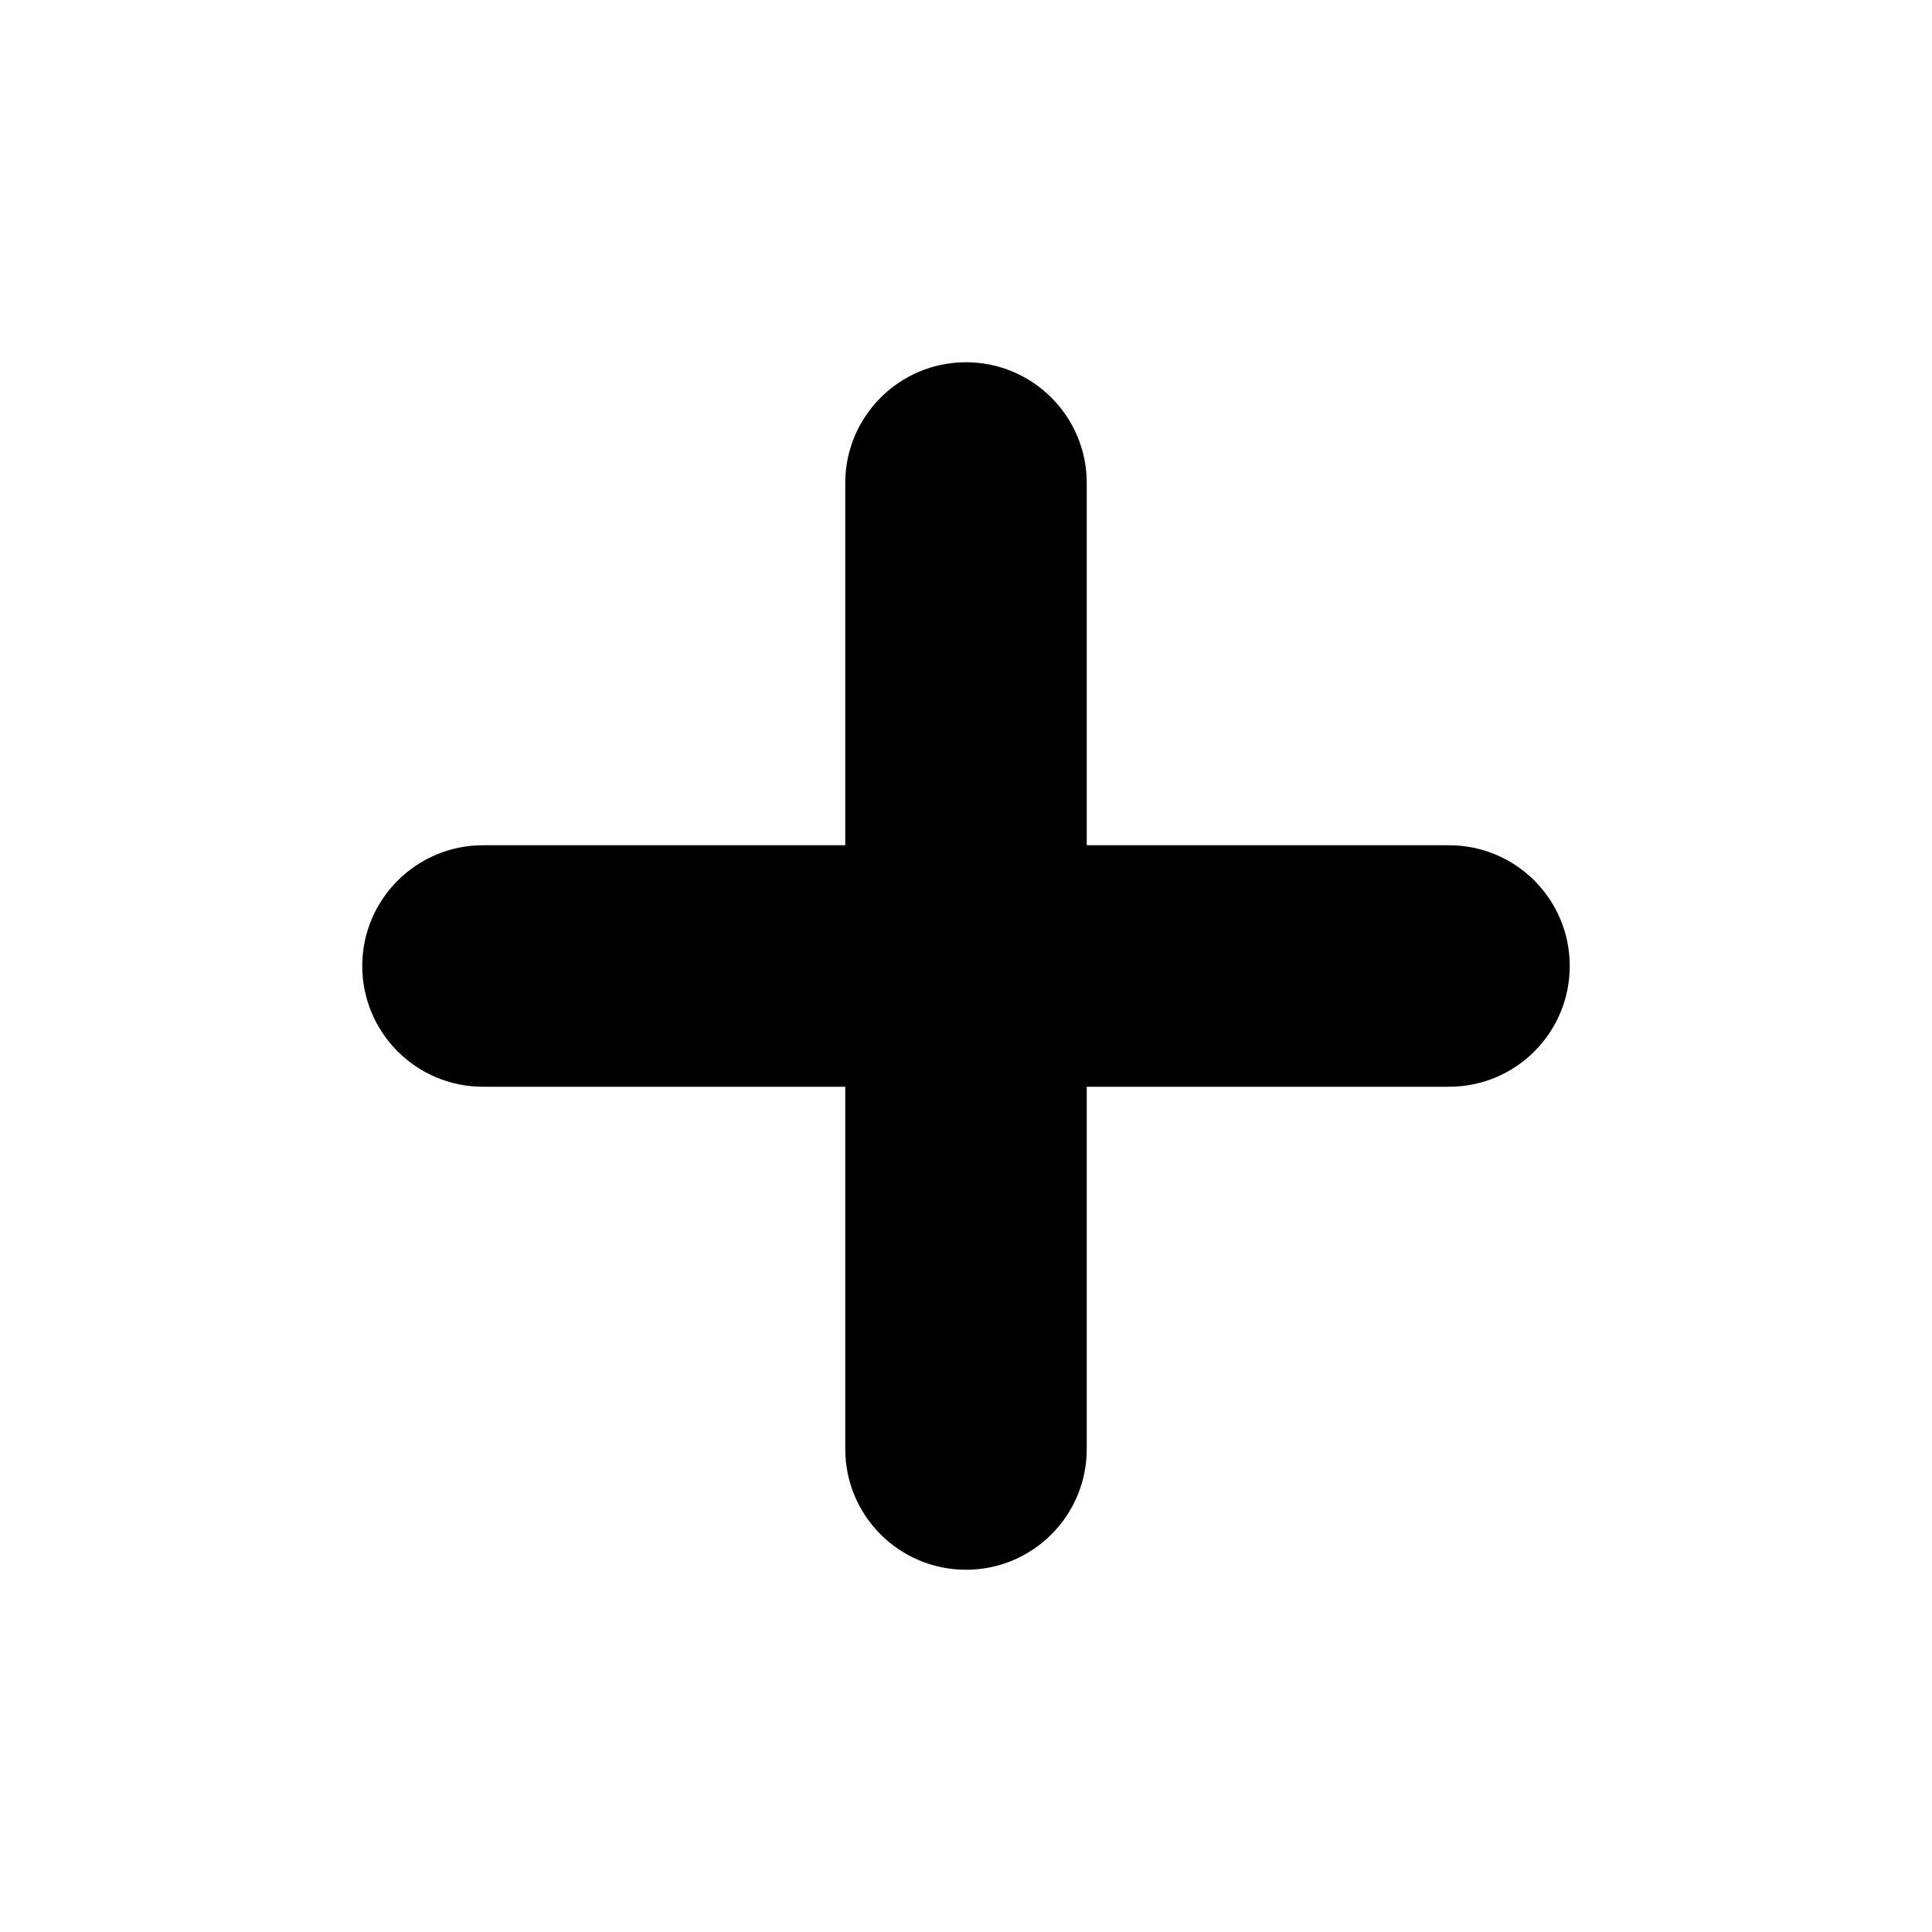
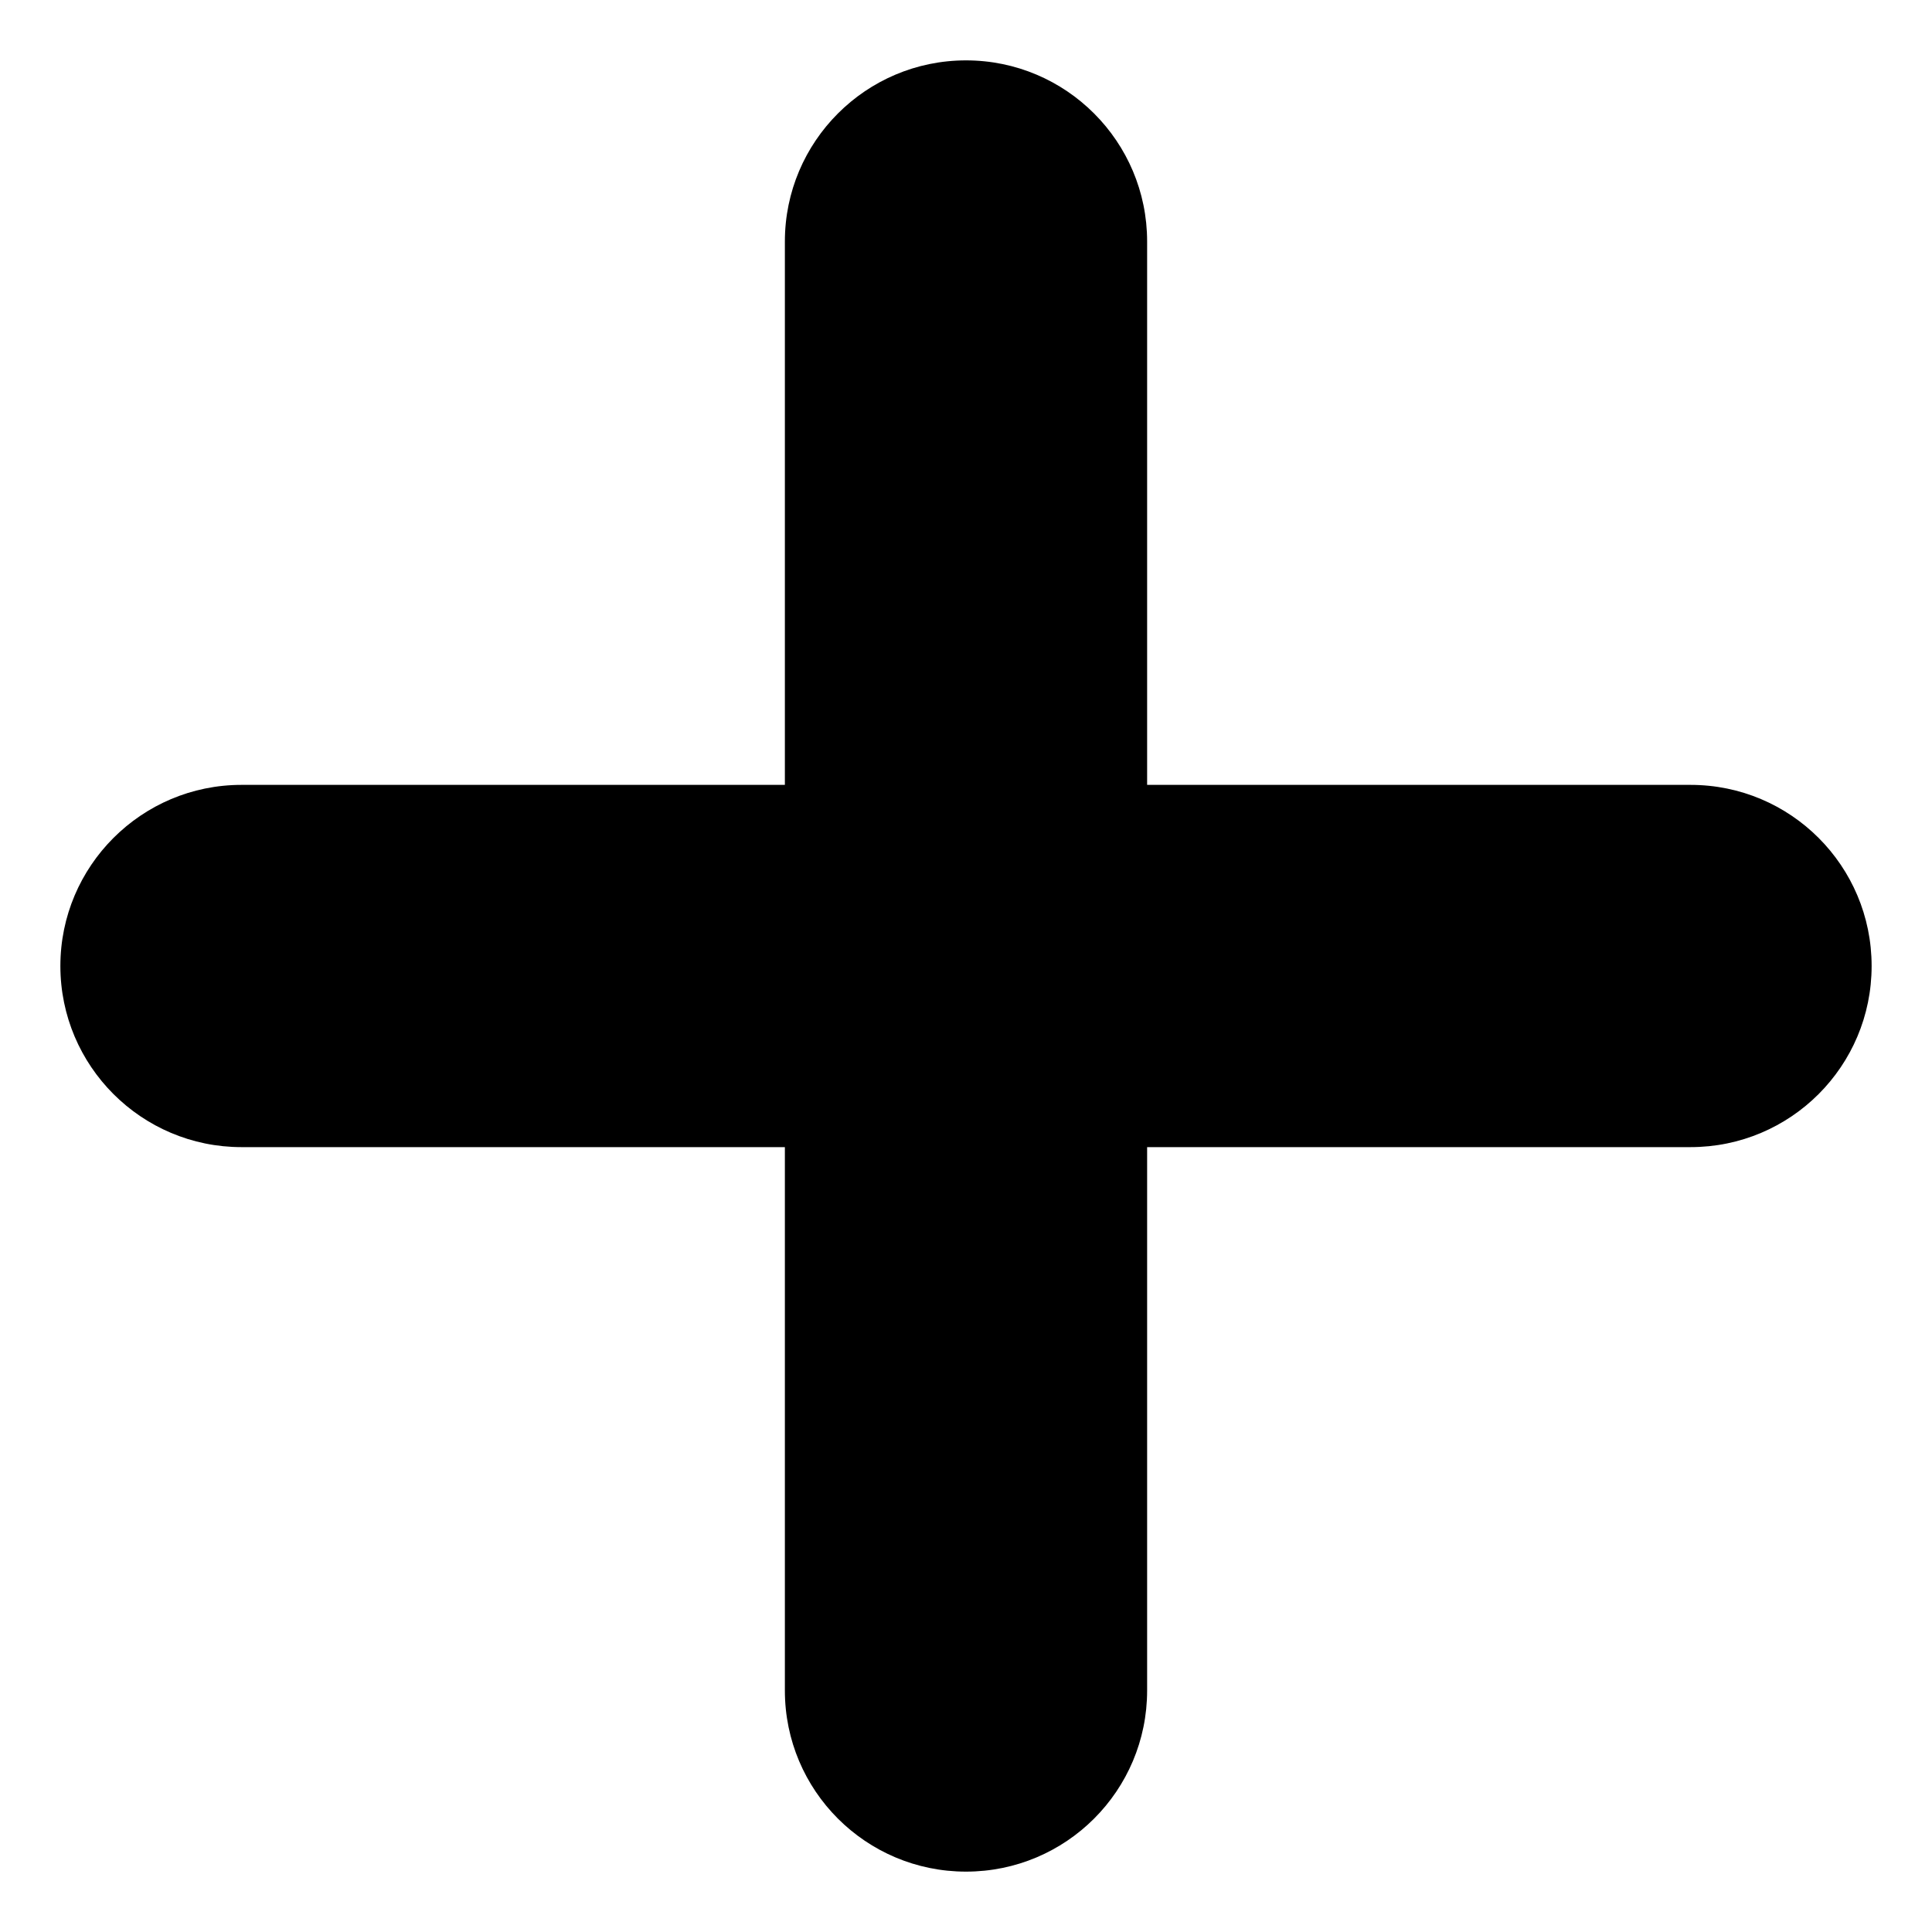
- <svg xmlns="http://www.w3.org/2000/svg" width="12" height="12" viewBox="0 0 12 12" fill="none">
+ <svg xmlns="http://www.w3.org/2000/svg" width="12" height="12" viewBox="2 2 8 8" fill="none">
  <path fill-rule="evenodd" clip-rule="evenodd" d="M5.25 3C5.25 2.586 5.586 2.25 6 2.25C6.414 2.25 6.75 2.586 6.75 3V5.25L9 5.25C9.415 5.25 9.75 5.586 9.75 6C9.75 6.414 9.415 6.75 9 6.75H6.75V9C6.75 9.415 6.414 9.75 6 9.75C5.586 9.75 5.25 9.415 5.25 9L5.25 6.75H3C2.586 6.75 2.25 6.414 2.25 6C2.25 5.586 2.586 5.25 3 5.25H5.25V3Z" fill="currentColor" />
</svg>
